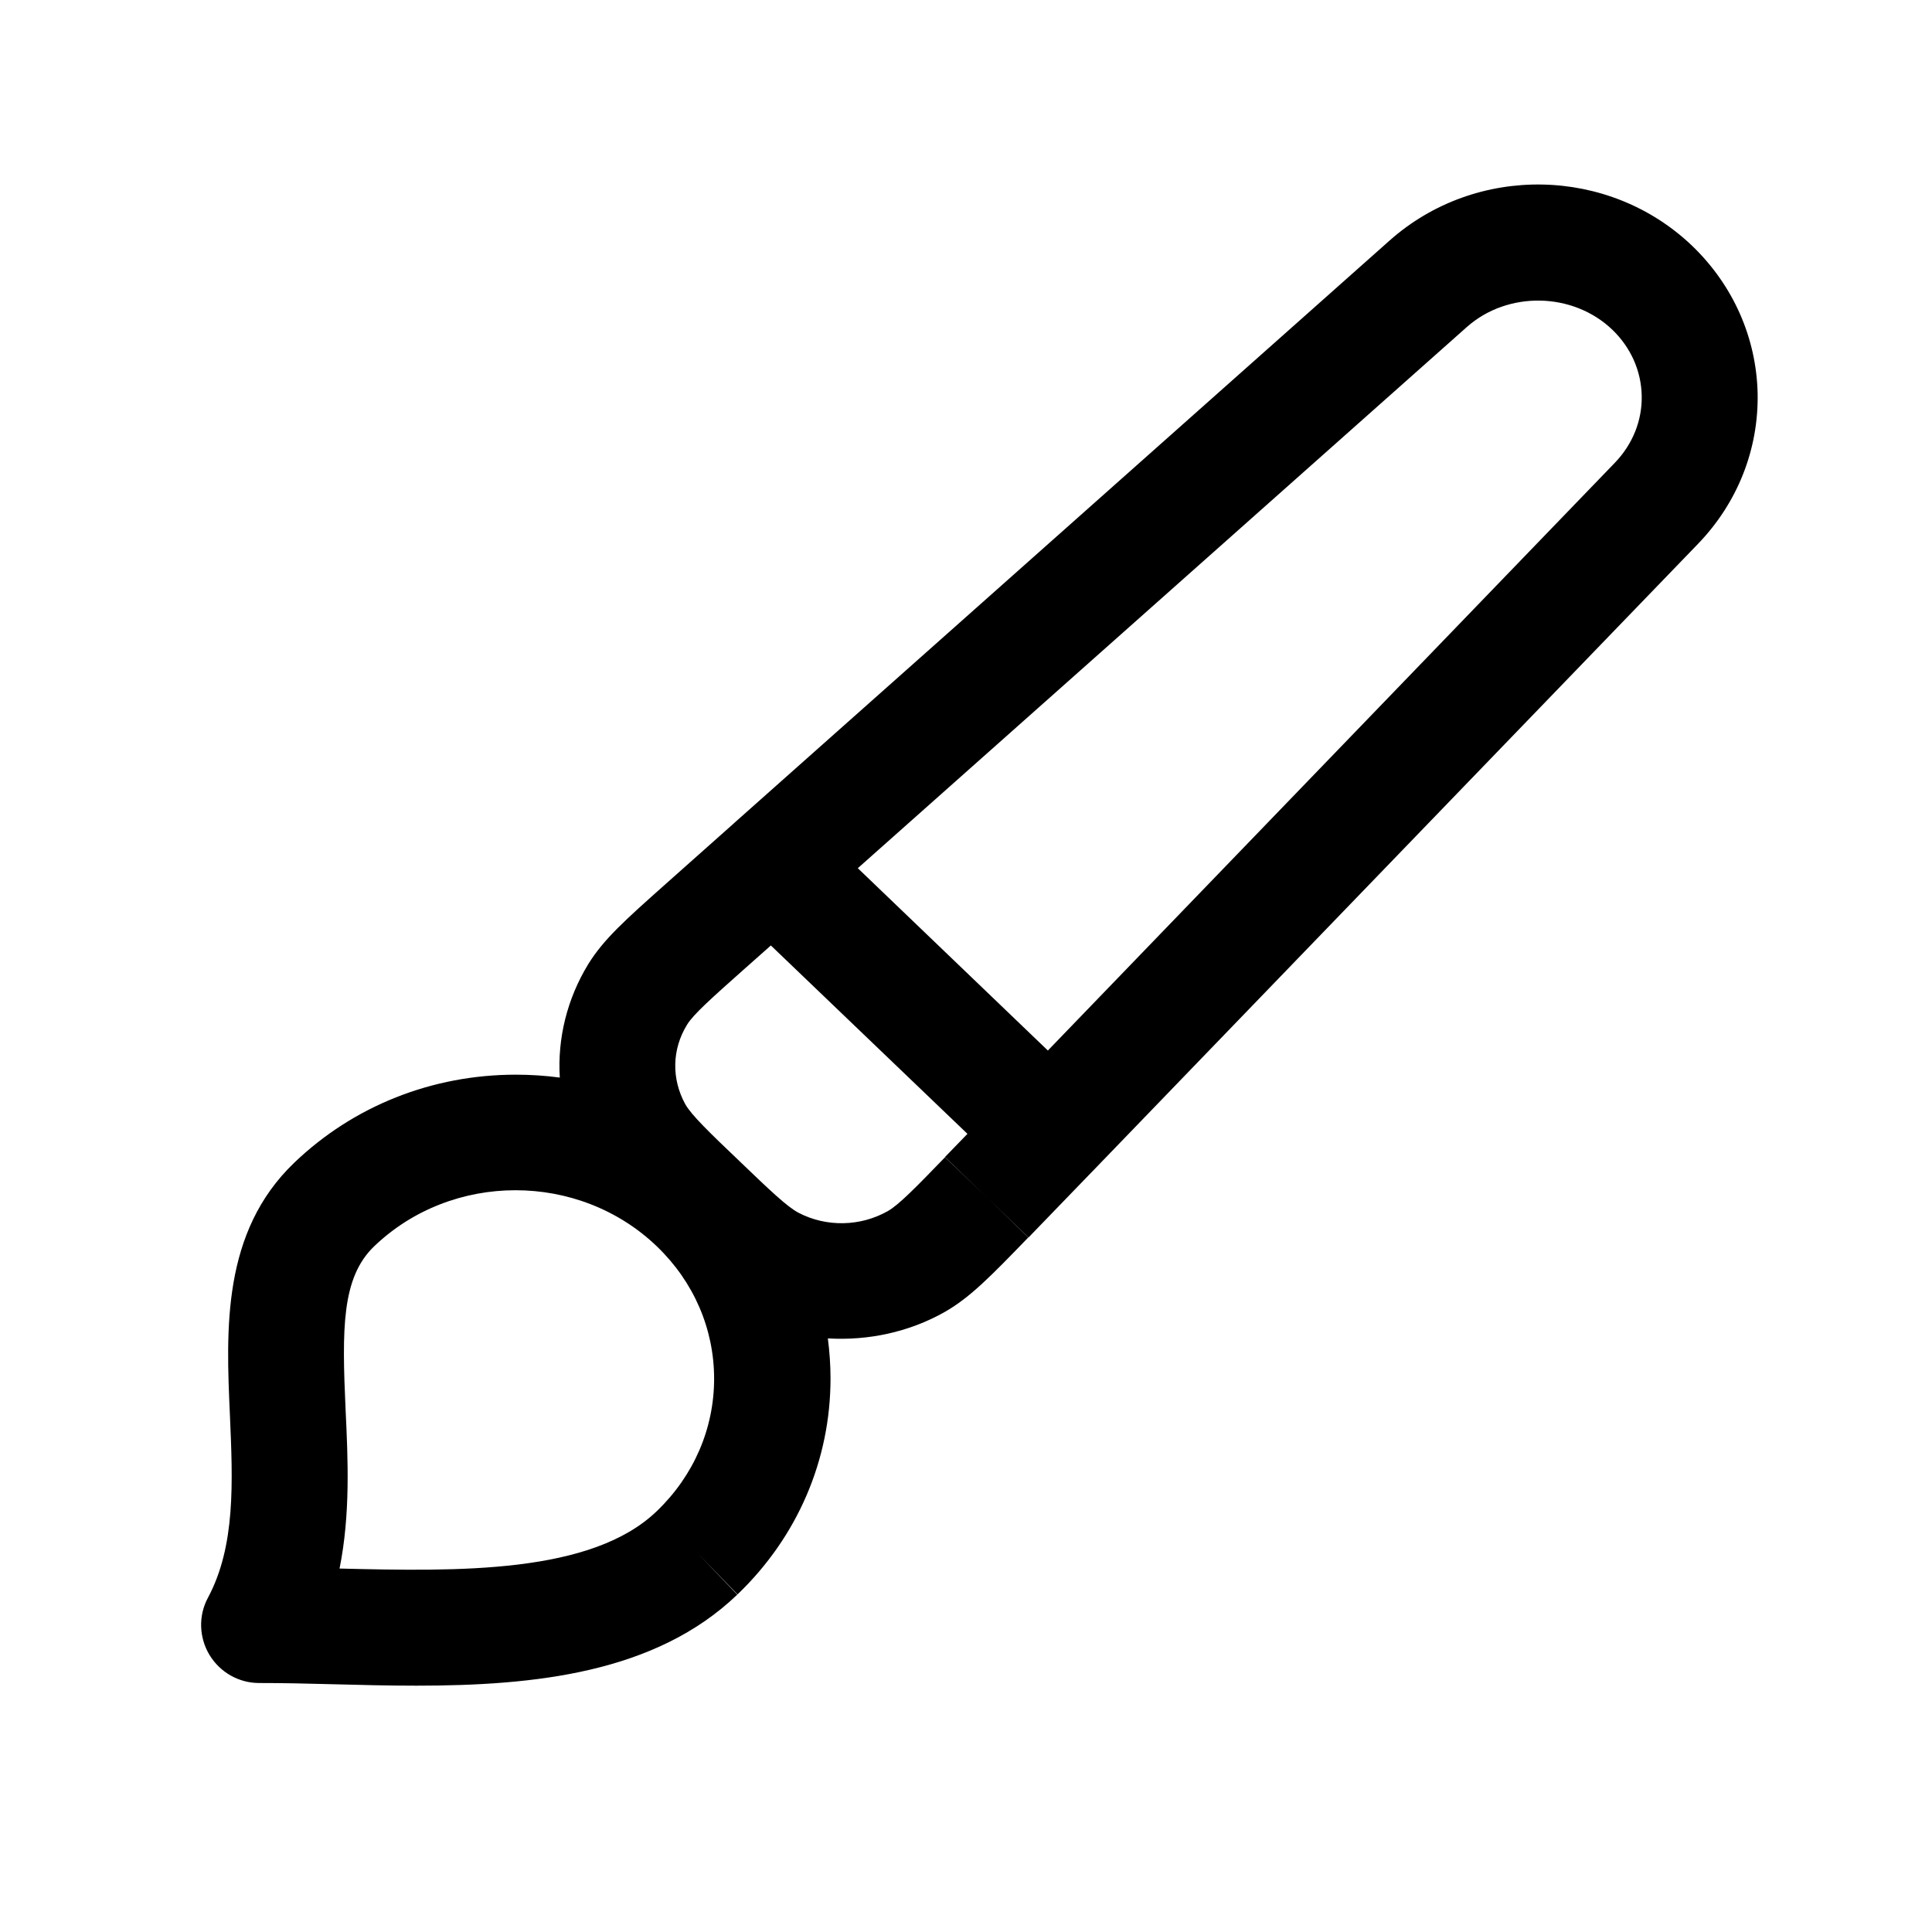
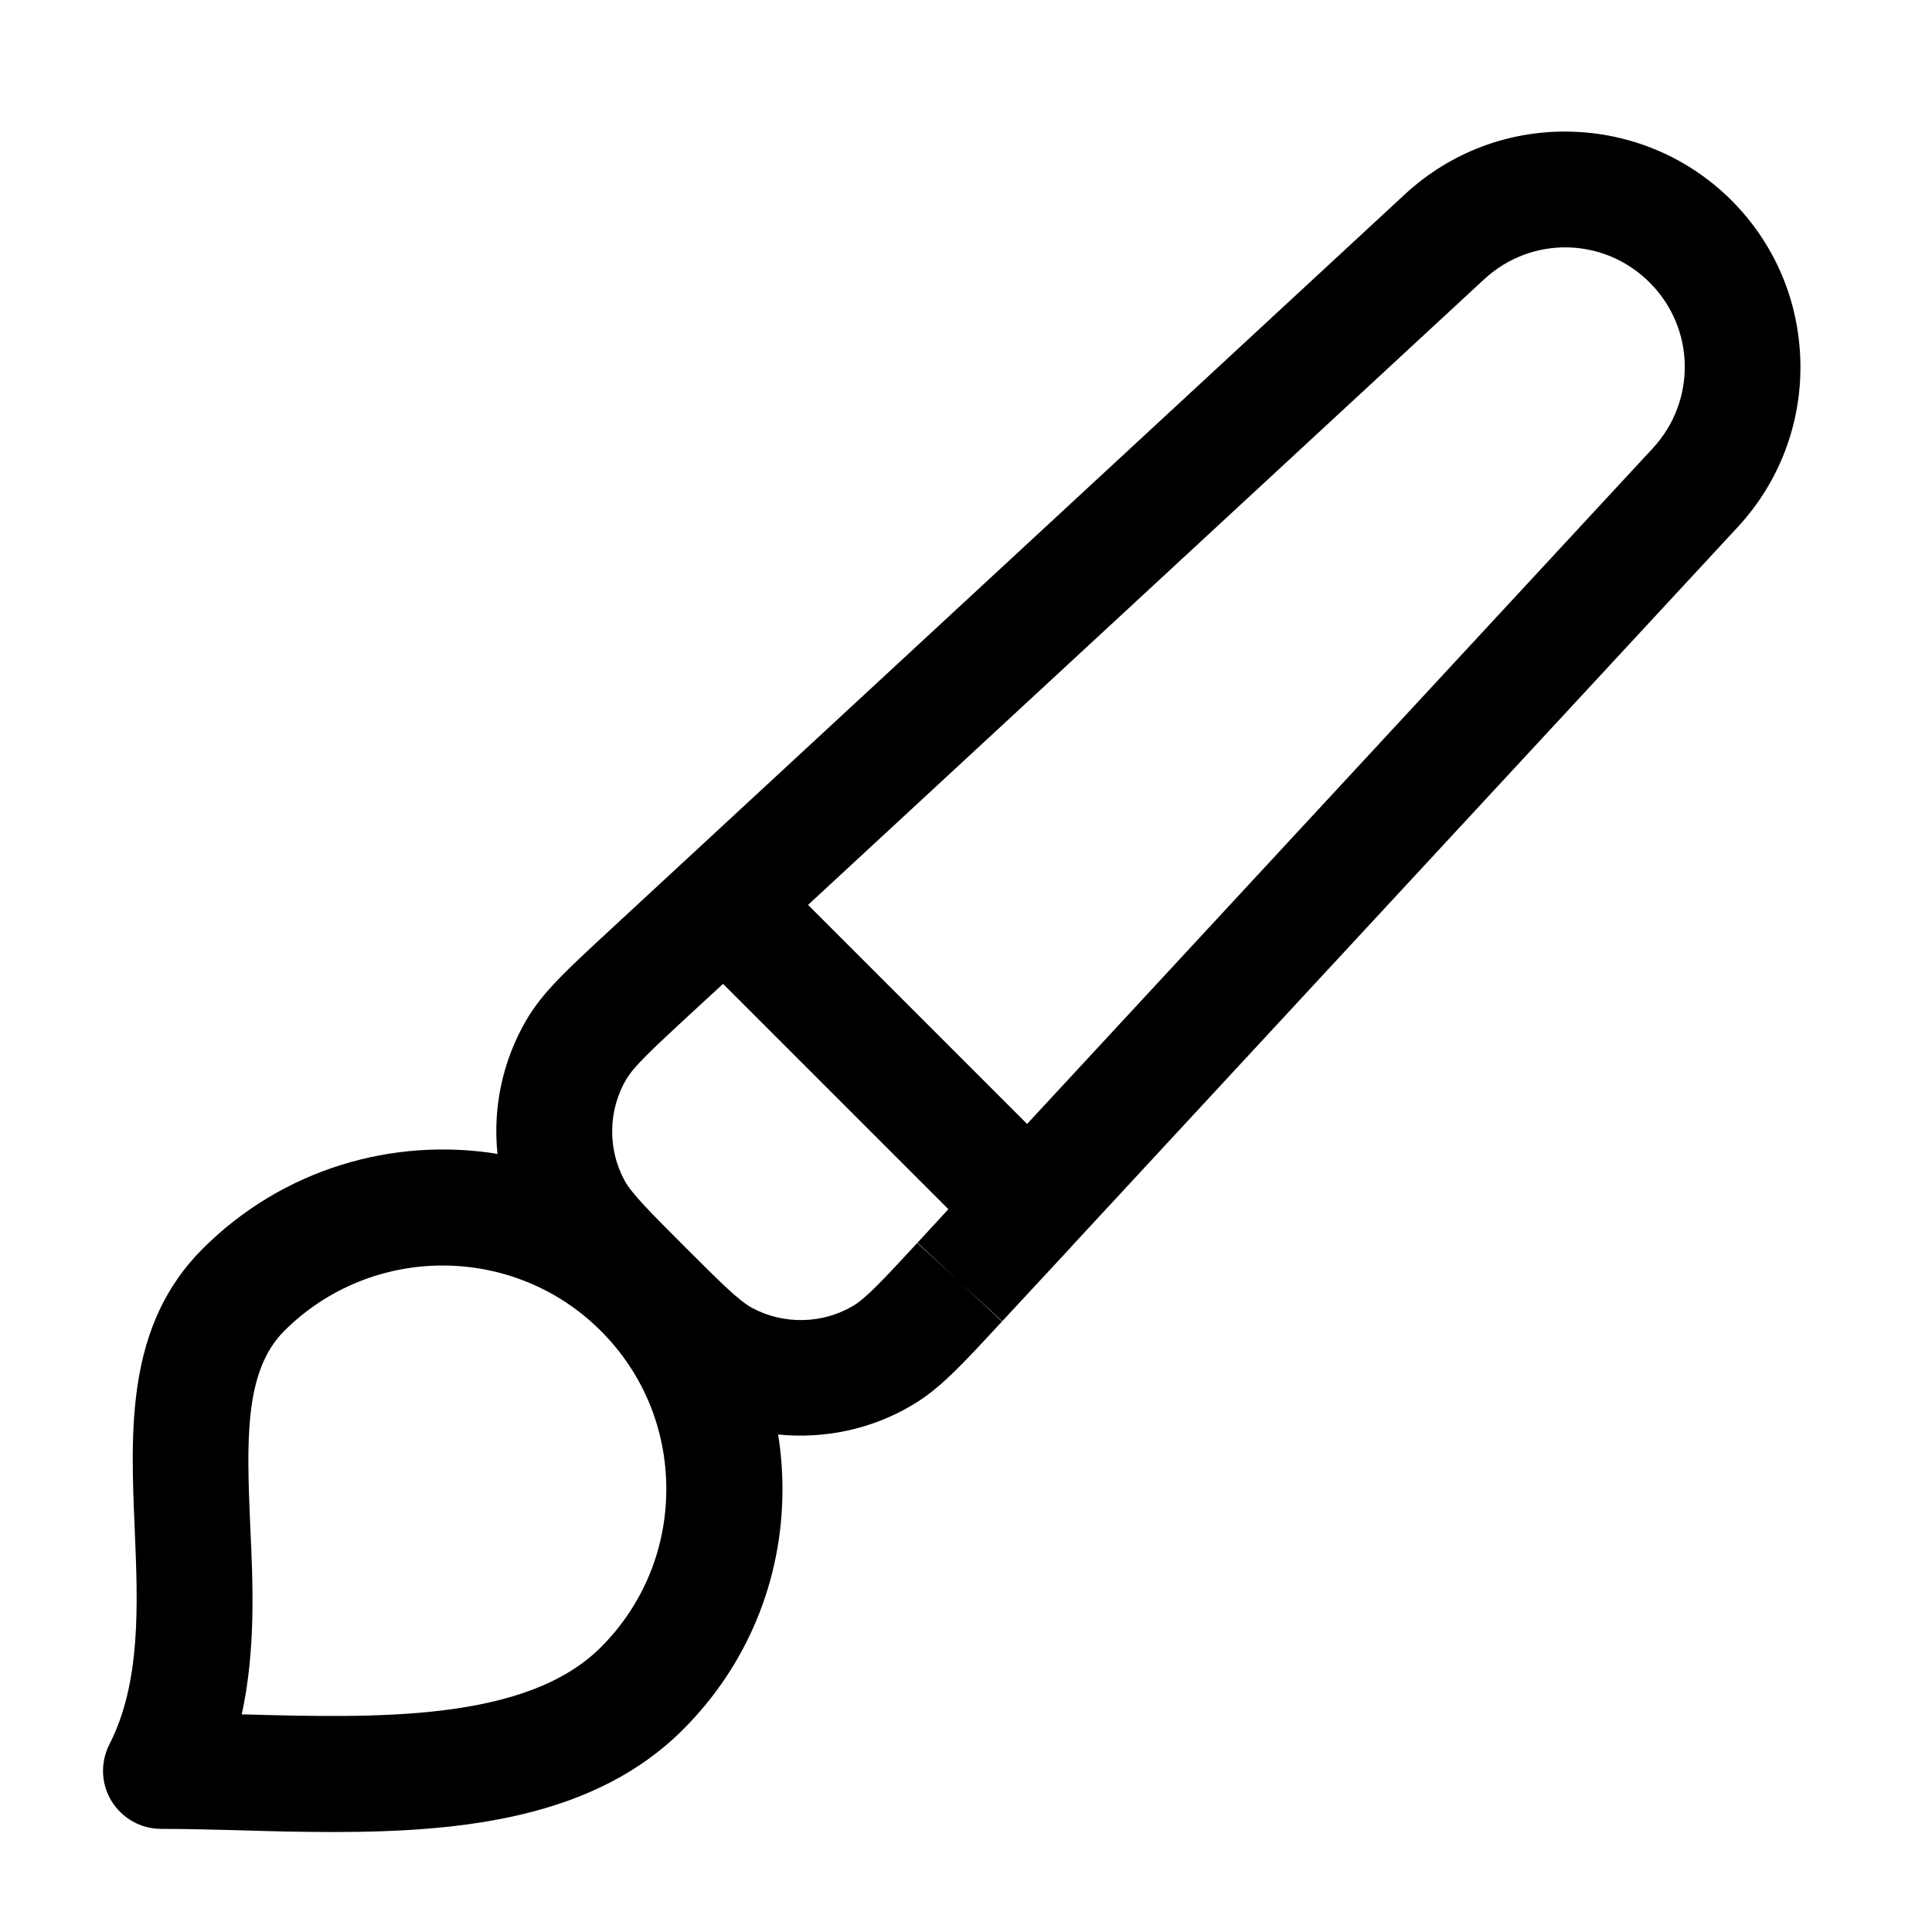
<svg xmlns="http://www.w3.org/2000/svg" version="1.1" id="Layer_1" x="0px" y="0px" viewBox="0 0 800 800" style="enable-background:new 0 0 800 800;" xml:space="preserve">
-   <path d="M172.4,698c-11.8,0-23.4-0.3-34.8-0.6c-10.6-0.3-20.7-0.5-30.3-0.5c-8.4,0-16.2-4.4-20.6-11.7c-4.3-7.2-4.6-16.2-0.6-23.6  c11.5-21.5,10.3-47.9,9.1-75.7c-1.6-35.5-3.3-75.7,26.6-104.4c24.6-23.6,57.2-36.5,91.8-36.5c6.1,0,12.2,0.4,18.2,1.2  c-1-16.2,3-32.6,11.8-47c6.4-10.3,15-18,32.2-33.3l28-24.9c0.1-0.1,0.1-0.1,0.2-0.2L575.4,99.6c35.8-31.8,90.9-30.8,125.4,2.3  c16.9,16.3,26.5,38,27,61.1c0.4,23.1-8.3,45.1-24.5,62L452,485.4c0,0-0.1,0.1-0.1,0.1c-0.1,0.1-0.2,0.2-0.2,0.2l-25.8,26.7  c0,0,0,0,0,0l-17.3-16.7l17.2,16.7c-15.4,15.9-23.9,24.7-34.5,30.8c-14.8,8.4-31.8,12-48.5,11c0.7,5.5,1.1,11,1.1,16.6  c0,33.8-13.7,65.6-38.5,89.4L288.7,643l16.6,17.3C271.4,692.8,221.4,698,172.4,698z M140.6,649.5c49.1,1.2,104.3,2.3,131.4-23.8  c0,0,0,0,0,0c15.3-14.7,23.7-34.2,23.7-54.8s-8.4-40.1-23.7-54.8c-32.3-31-84.8-31-117.1,0c-13.5,13-13.3,34.2-11.8,67.6  C144.1,604.5,145.1,627.1,140.6,649.5z M319.2,391.5l-11.5,10.2c-12.8,11.4-20.6,18.3-23.2,22.6c-6.3,10.2-6.5,22.5-0.7,33  c2.5,4.4,9.9,11.6,22.3,23.4c12.4,11.9,19.9,19.1,24.6,21.5c11.5,6,25.6,5.7,36.9-0.7c4.6-2.6,11.8-10,23.7-22.3l17.3,16.6  l-17.3-16.7l9.3-9.6L319.2,391.5z M355.2,359.5l78.7,75.5l234.8-243.4c7.3-7.6,11.3-17.4,11.1-27.7c-0.2-10.3-4.5-20-12.2-27.4  c-16.3-15.6-43.3-16.1-60.2-1.1L355.2,359.5z" />
+   <path d="M138.1,758.6c-12.9,0-25.7-0.3-38.2-0.7c-11.7-0.3-22.7-0.6-33.2-0.6c-8.4,0-16.1-4.4-20.5-11.5s-4.7-16-0.9-23.5  c13.1-25.6,11.8-57.7,10.5-88.8c-1.8-41.7-3.6-84.7,28.1-116.4c33.2-33.2,79-46.3,122.1-39.3c-2-19.1,2.1-38.6,12-55.5  c6.7-11.4,16.1-20.1,34.8-37.4L581.8,80.4c18.6-17.2,42.8-26.4,68.1-25.9C675.2,55,699.1,65.1,717,83c17.9,17.9,28,41.7,28.5,67.1  c0.5,25.3-8.7,49.5-25.9,68.1L443.8,516c-0.2,0.2-0.4,0.4-0.5,0.6L415,547.1v0l-17.6-16.3l17.5,16.4c-17.3,18.7-25.9,28-37.3,34.7  c-16.8,10-36.4,14-55.4,12.1c1.2,7.4,1.8,15,1.8,22.7c0,37.6-14.6,72.9-41.2,99.5l0,0C246.2,752.8,191.6,758.6,138.1,758.6z   M100.1,709.9c0.3,0,0.7,0,1,0c54.8,1.5,116.8,3.1,147.7-27.8c17.5-17.5,27.1-40.8,27.1-65.5c0-24.8-9.6-48-27.1-65.5  c-36.1-36.1-94.9-36.1-131.1,0c-16.8,16.8-15.5,46.3-14.1,80.4C104.8,656.3,105.9,683.3,100.1,709.9z M299.4,407.4l-13.9,12.8  c-14.8,13.7-22.9,21.2-26.1,26.6c-7.6,12.8-7.9,28.9-0.8,42c3,5.5,10.8,13.3,25.1,27.6c14.2,14.2,22.1,22.1,27.6,25.1  c13.1,7.1,29.2,6.8,42-0.8c5.4-3.2,12.9-11.3,26.5-26l17.7,16.2l-17.6-16.3l12.8-13.9L299.4,407.4z M334.6,374.7l90.7,90.7  l259.1-279.8c18.1-19.6,17.6-49.7-1.3-68.6c-18.9-18.9-49-19.5-68.6-1.3L334.6,374.7z" />
</svg>
